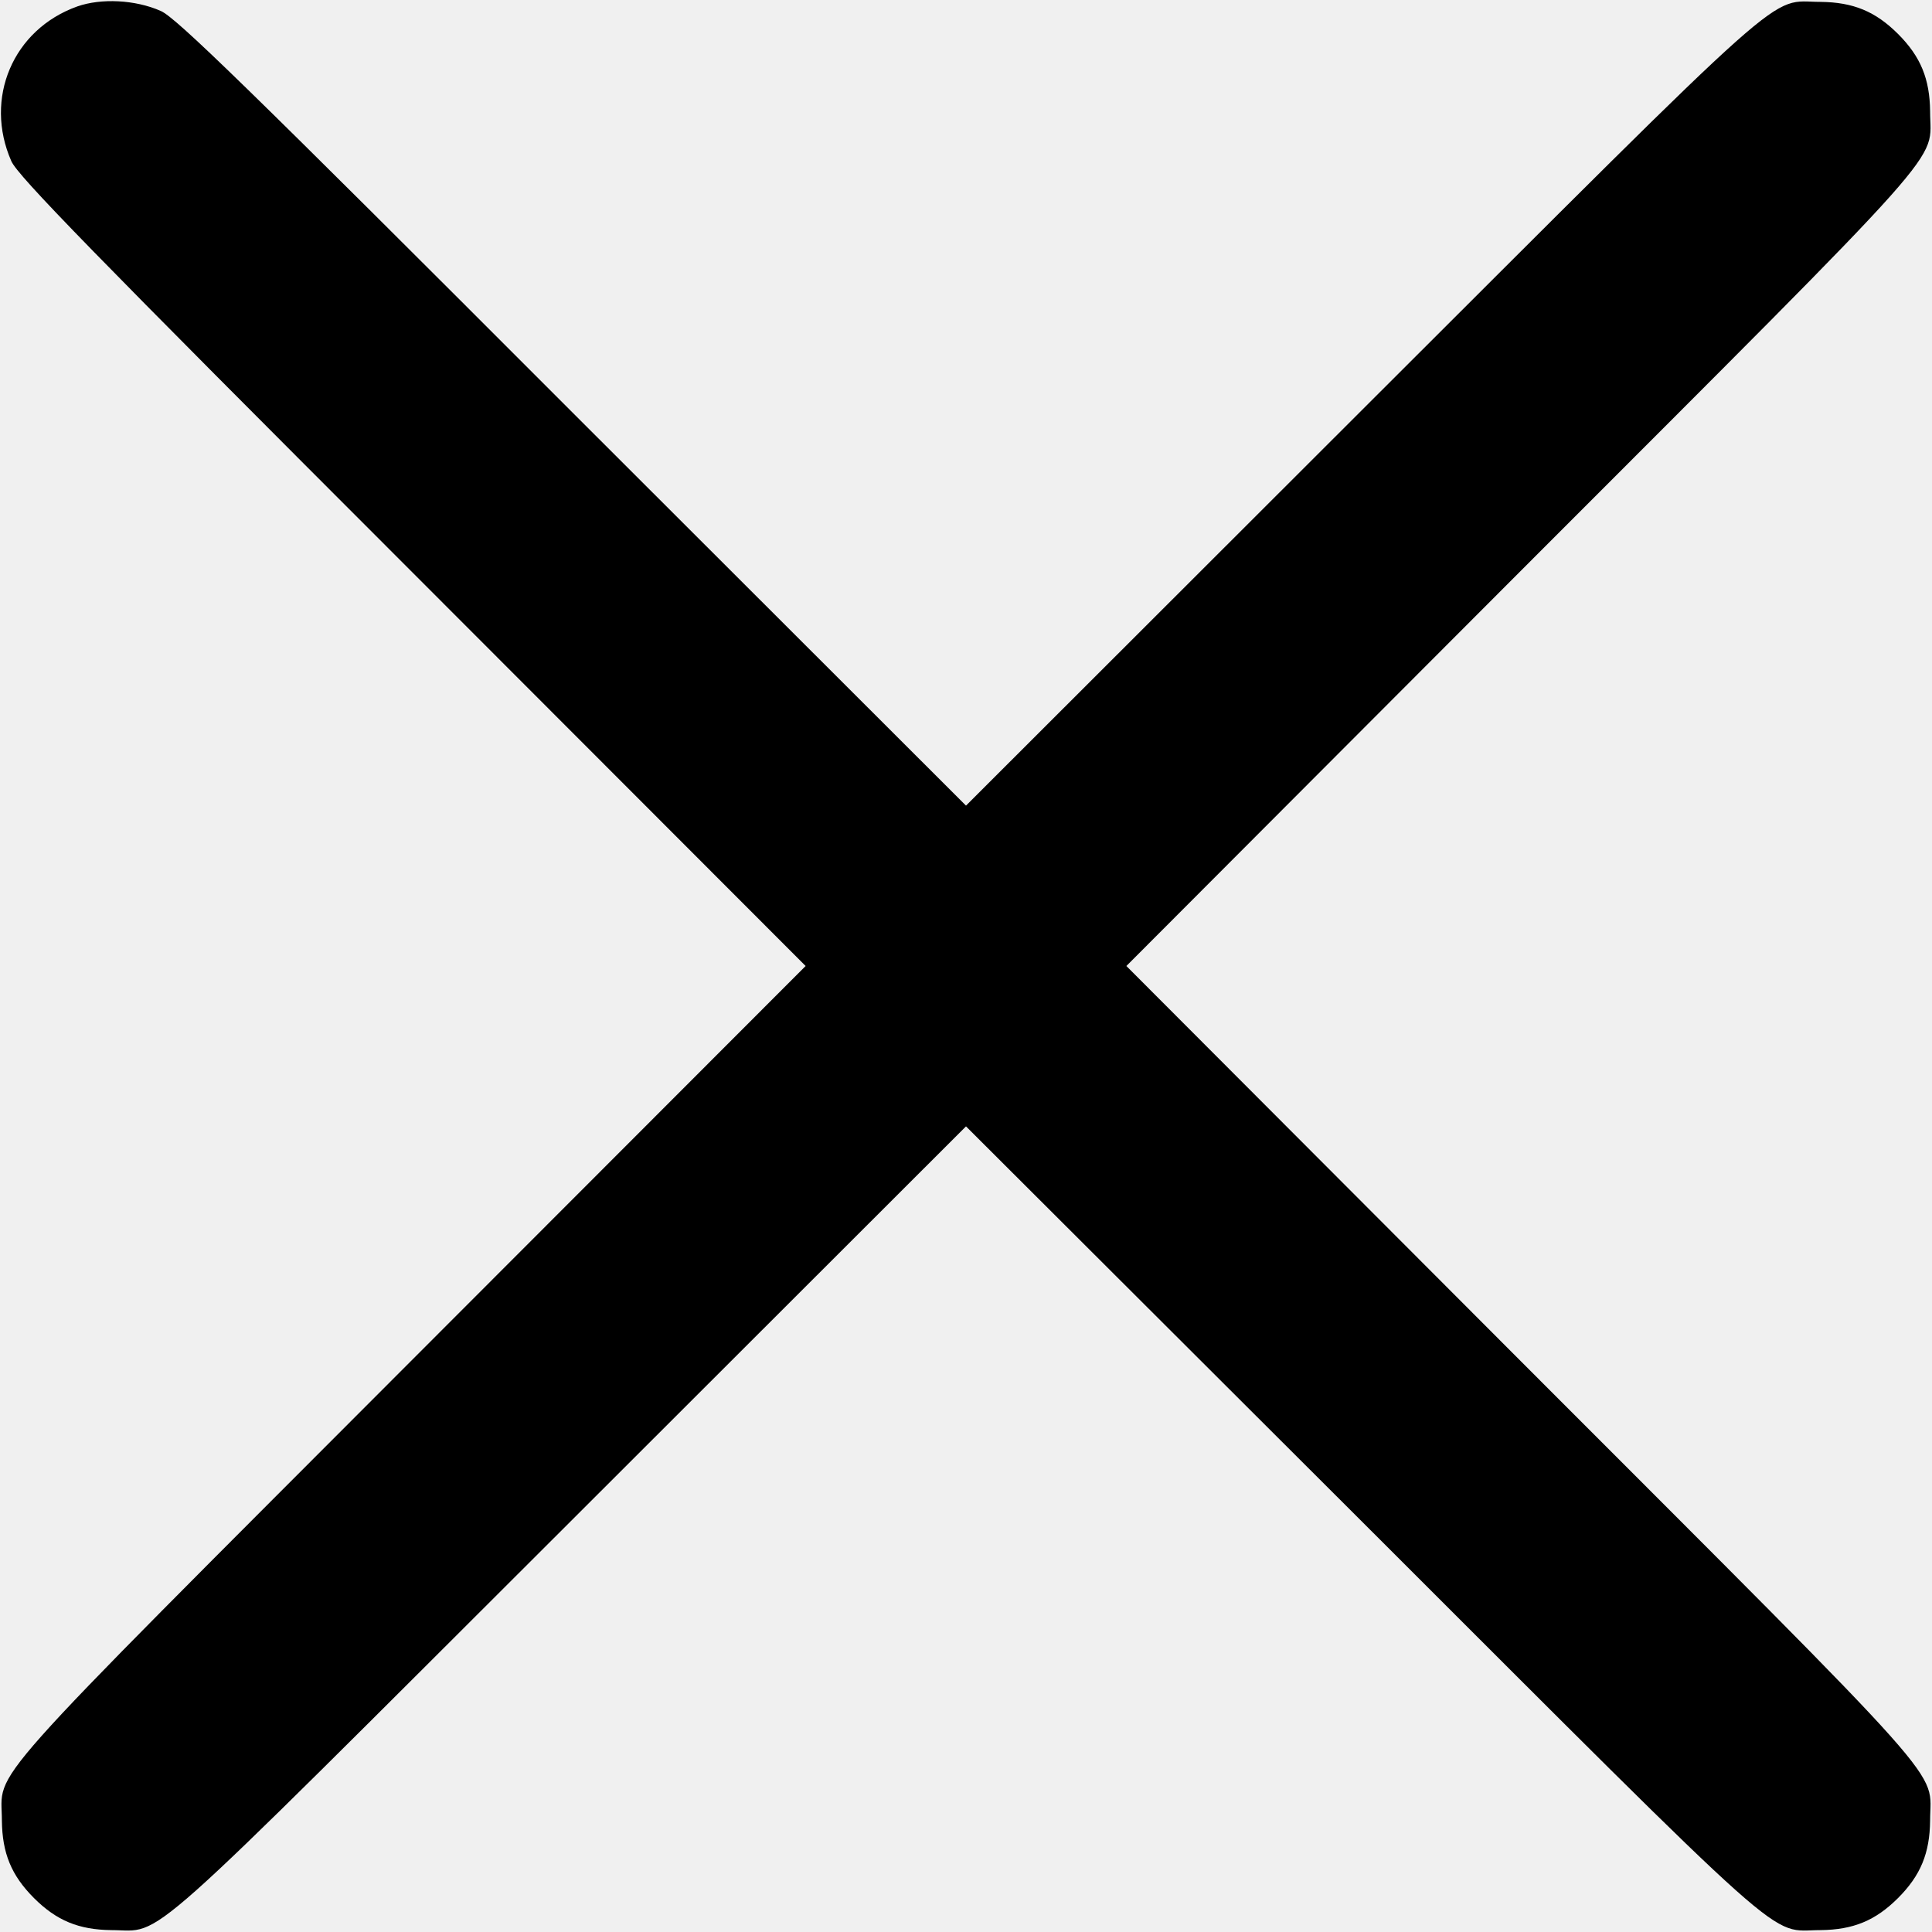
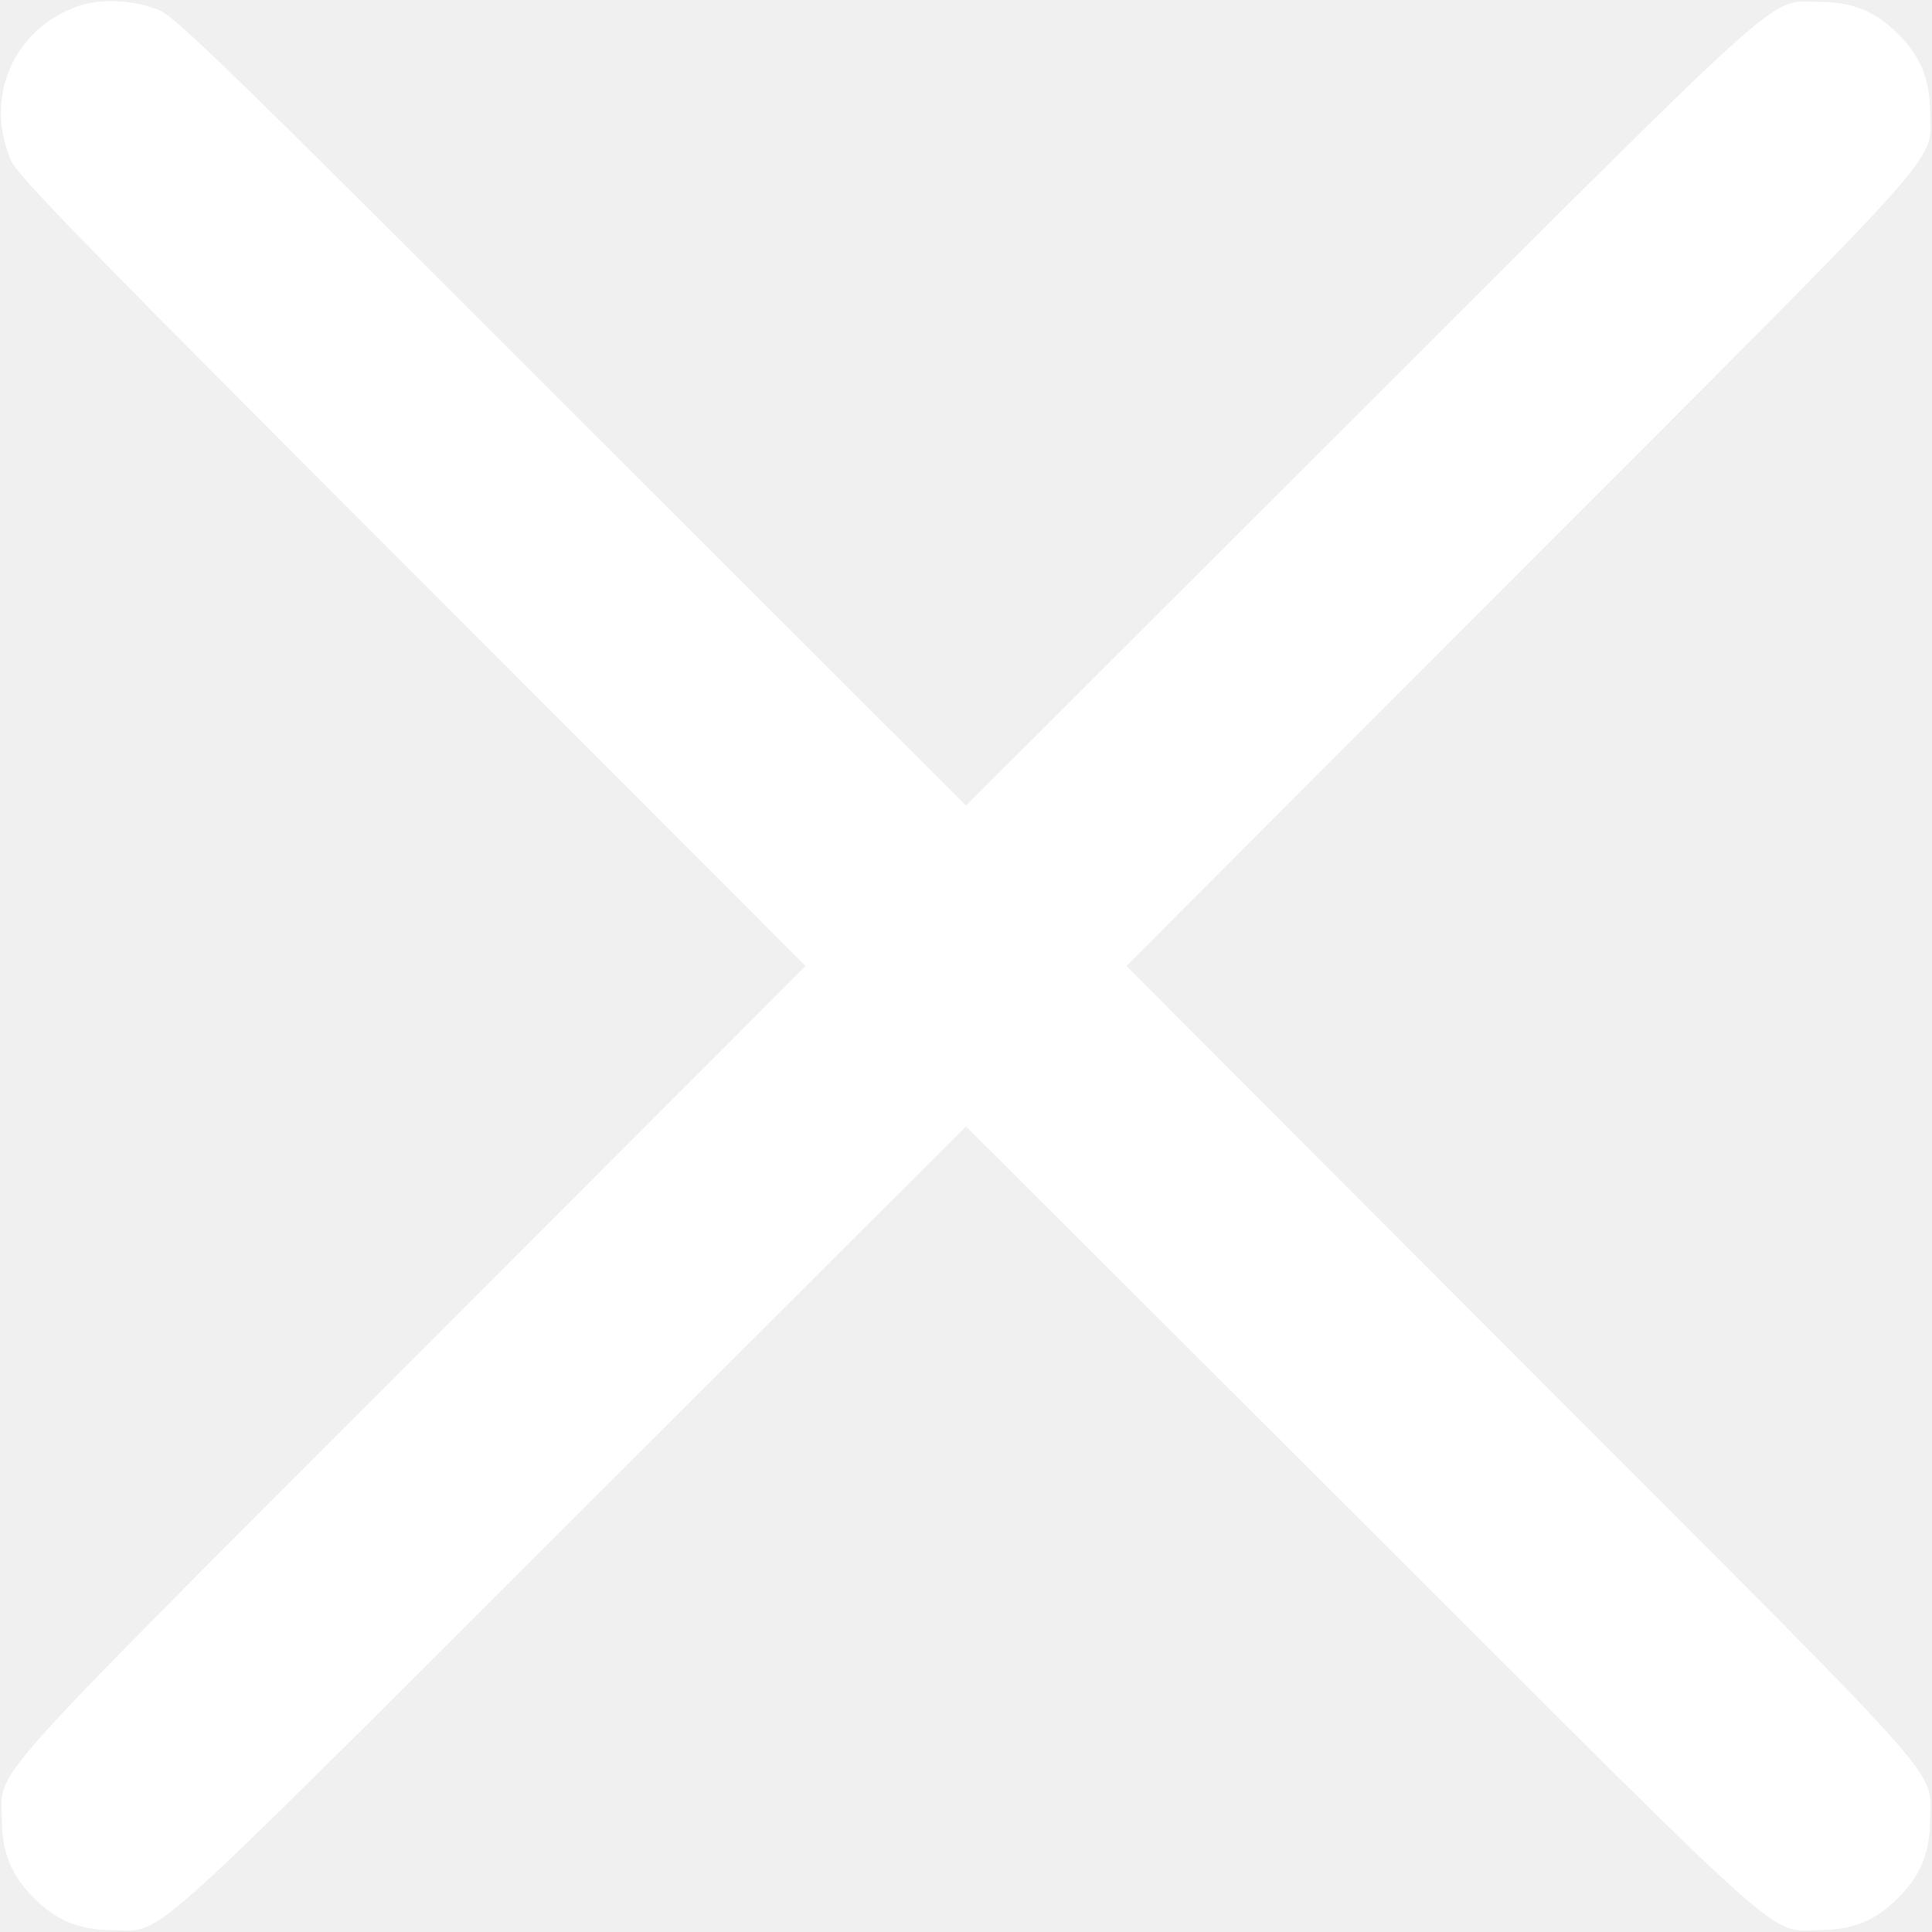
<svg xmlns="http://www.w3.org/2000/svg" version="1.0" width="512pt" height="512pt" viewBox="0 0 512 512" preserveAspectRatio="xMidYMid meet">
-   <g transform="translate(0,512) scale(0.1,-0.1)" fill="#000000" stroke="none">
+   <g transform="translate(0,512) scale(0.1,-0.1)" fill="#fff" stroke="none">
    <path d="M205 5103 c-171 -61 -248 -244 -175 -410 17 -39 212 -239 1063 -1090 l1042 -1043 -1046 -1047 c-1163 -1165 -1084 -1076 -1084 -1218 1 -86 25 -145 85 -205 60 -60 119 -84 205 -85 142 0 53 -79 1218 1084 l1047 1046 1048 -1046 c1164 -1163 1075 -1084 1217 -1084 86 1 145 25 205 85 60 60 84 119 85 205 0 142 79 53 -1084 1217 l-1046 1048 1046 1048 c1163 1164 1084 1075 1084 1217 -1 86 -25 145 -85 205 -60 60 -119 84 -205 85 -142 0 -53 79 -1218 -1084 l-1047 -1046 -1043 1042 c-870 871 -1050 1046 -1091 1064 -68 30 -158 34 -221 12z" />
  </g>
</svg>
